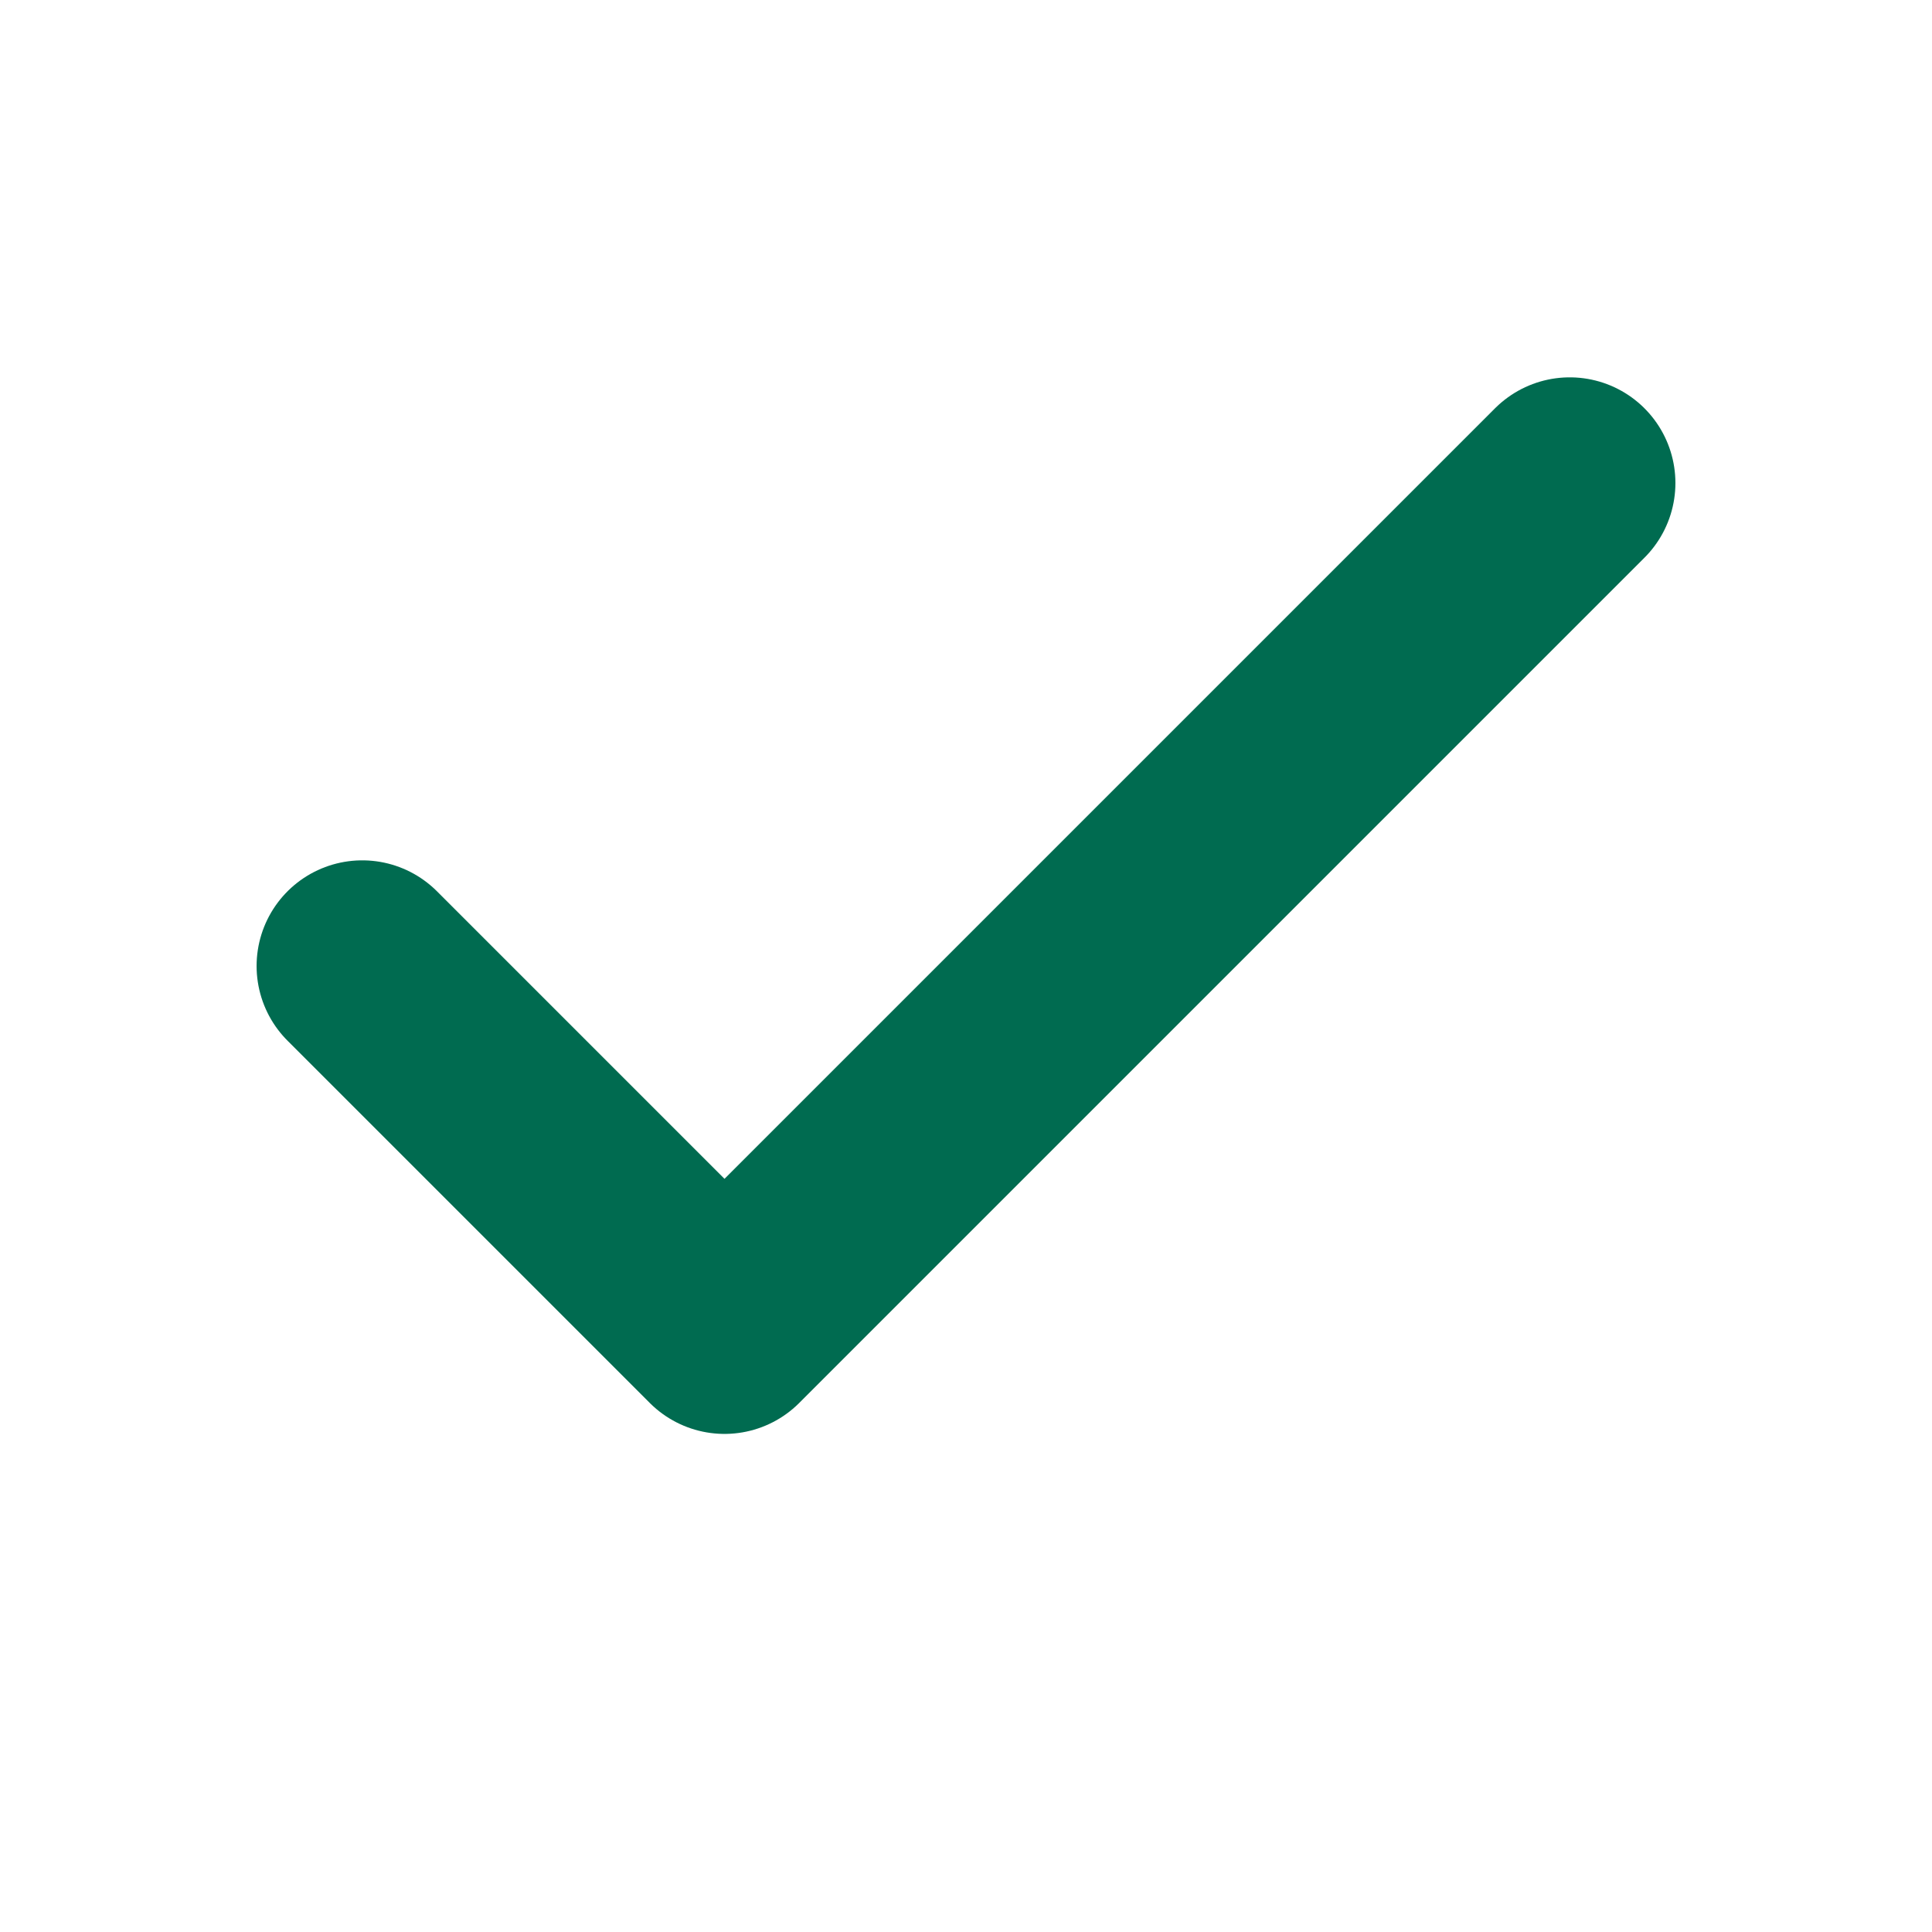
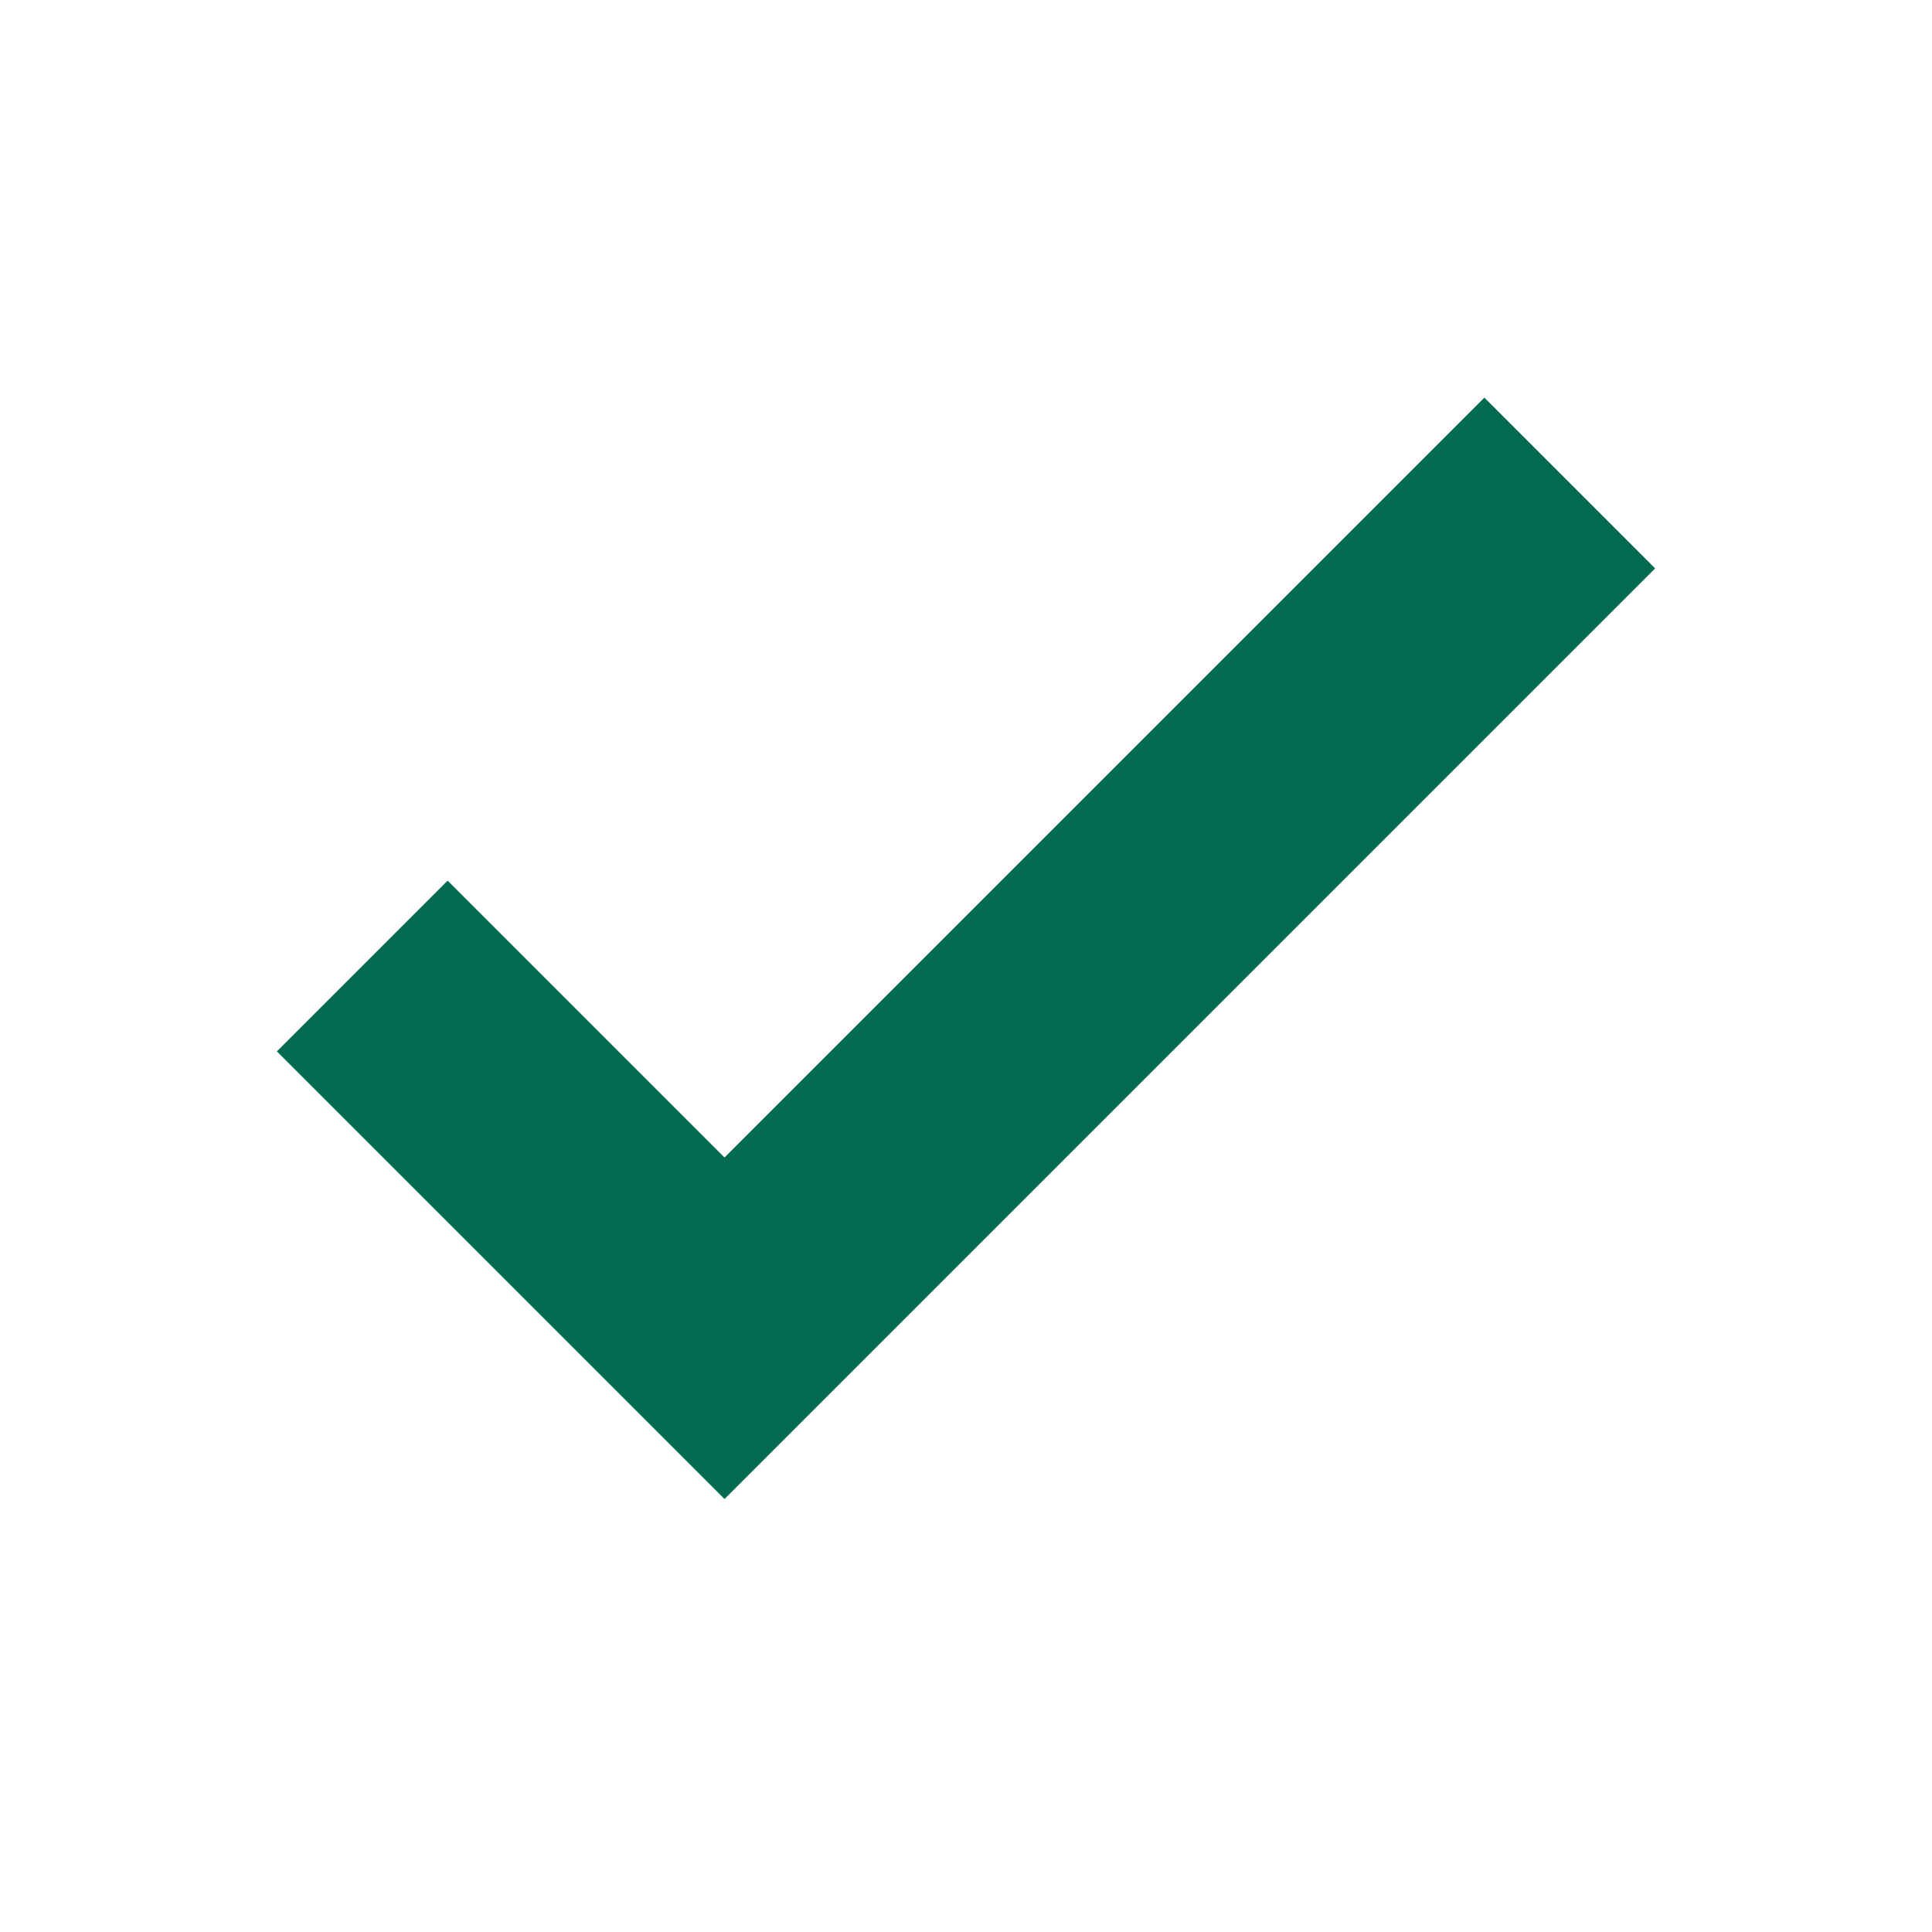
<svg xmlns="http://www.w3.org/2000/svg" width="16" height="16" viewBox="0 0 16 16" role="img" aria-label="Completed">
-   <g color="#006b50" fill="none" stroke="currentColor" stroke-width="1.75" stroke-linecap="round" stroke-linejoin="round">
-     <path d="m3 8 3 3 7-7" />
+   <g color="#006b50">
+     <path d="M3 8 L6 11 L13 4" fill="none" stroke="currentColor" stroke-width="2" stroke-linecap="butt" stroke-linejoin="miter" />
  </g>
</svg>
